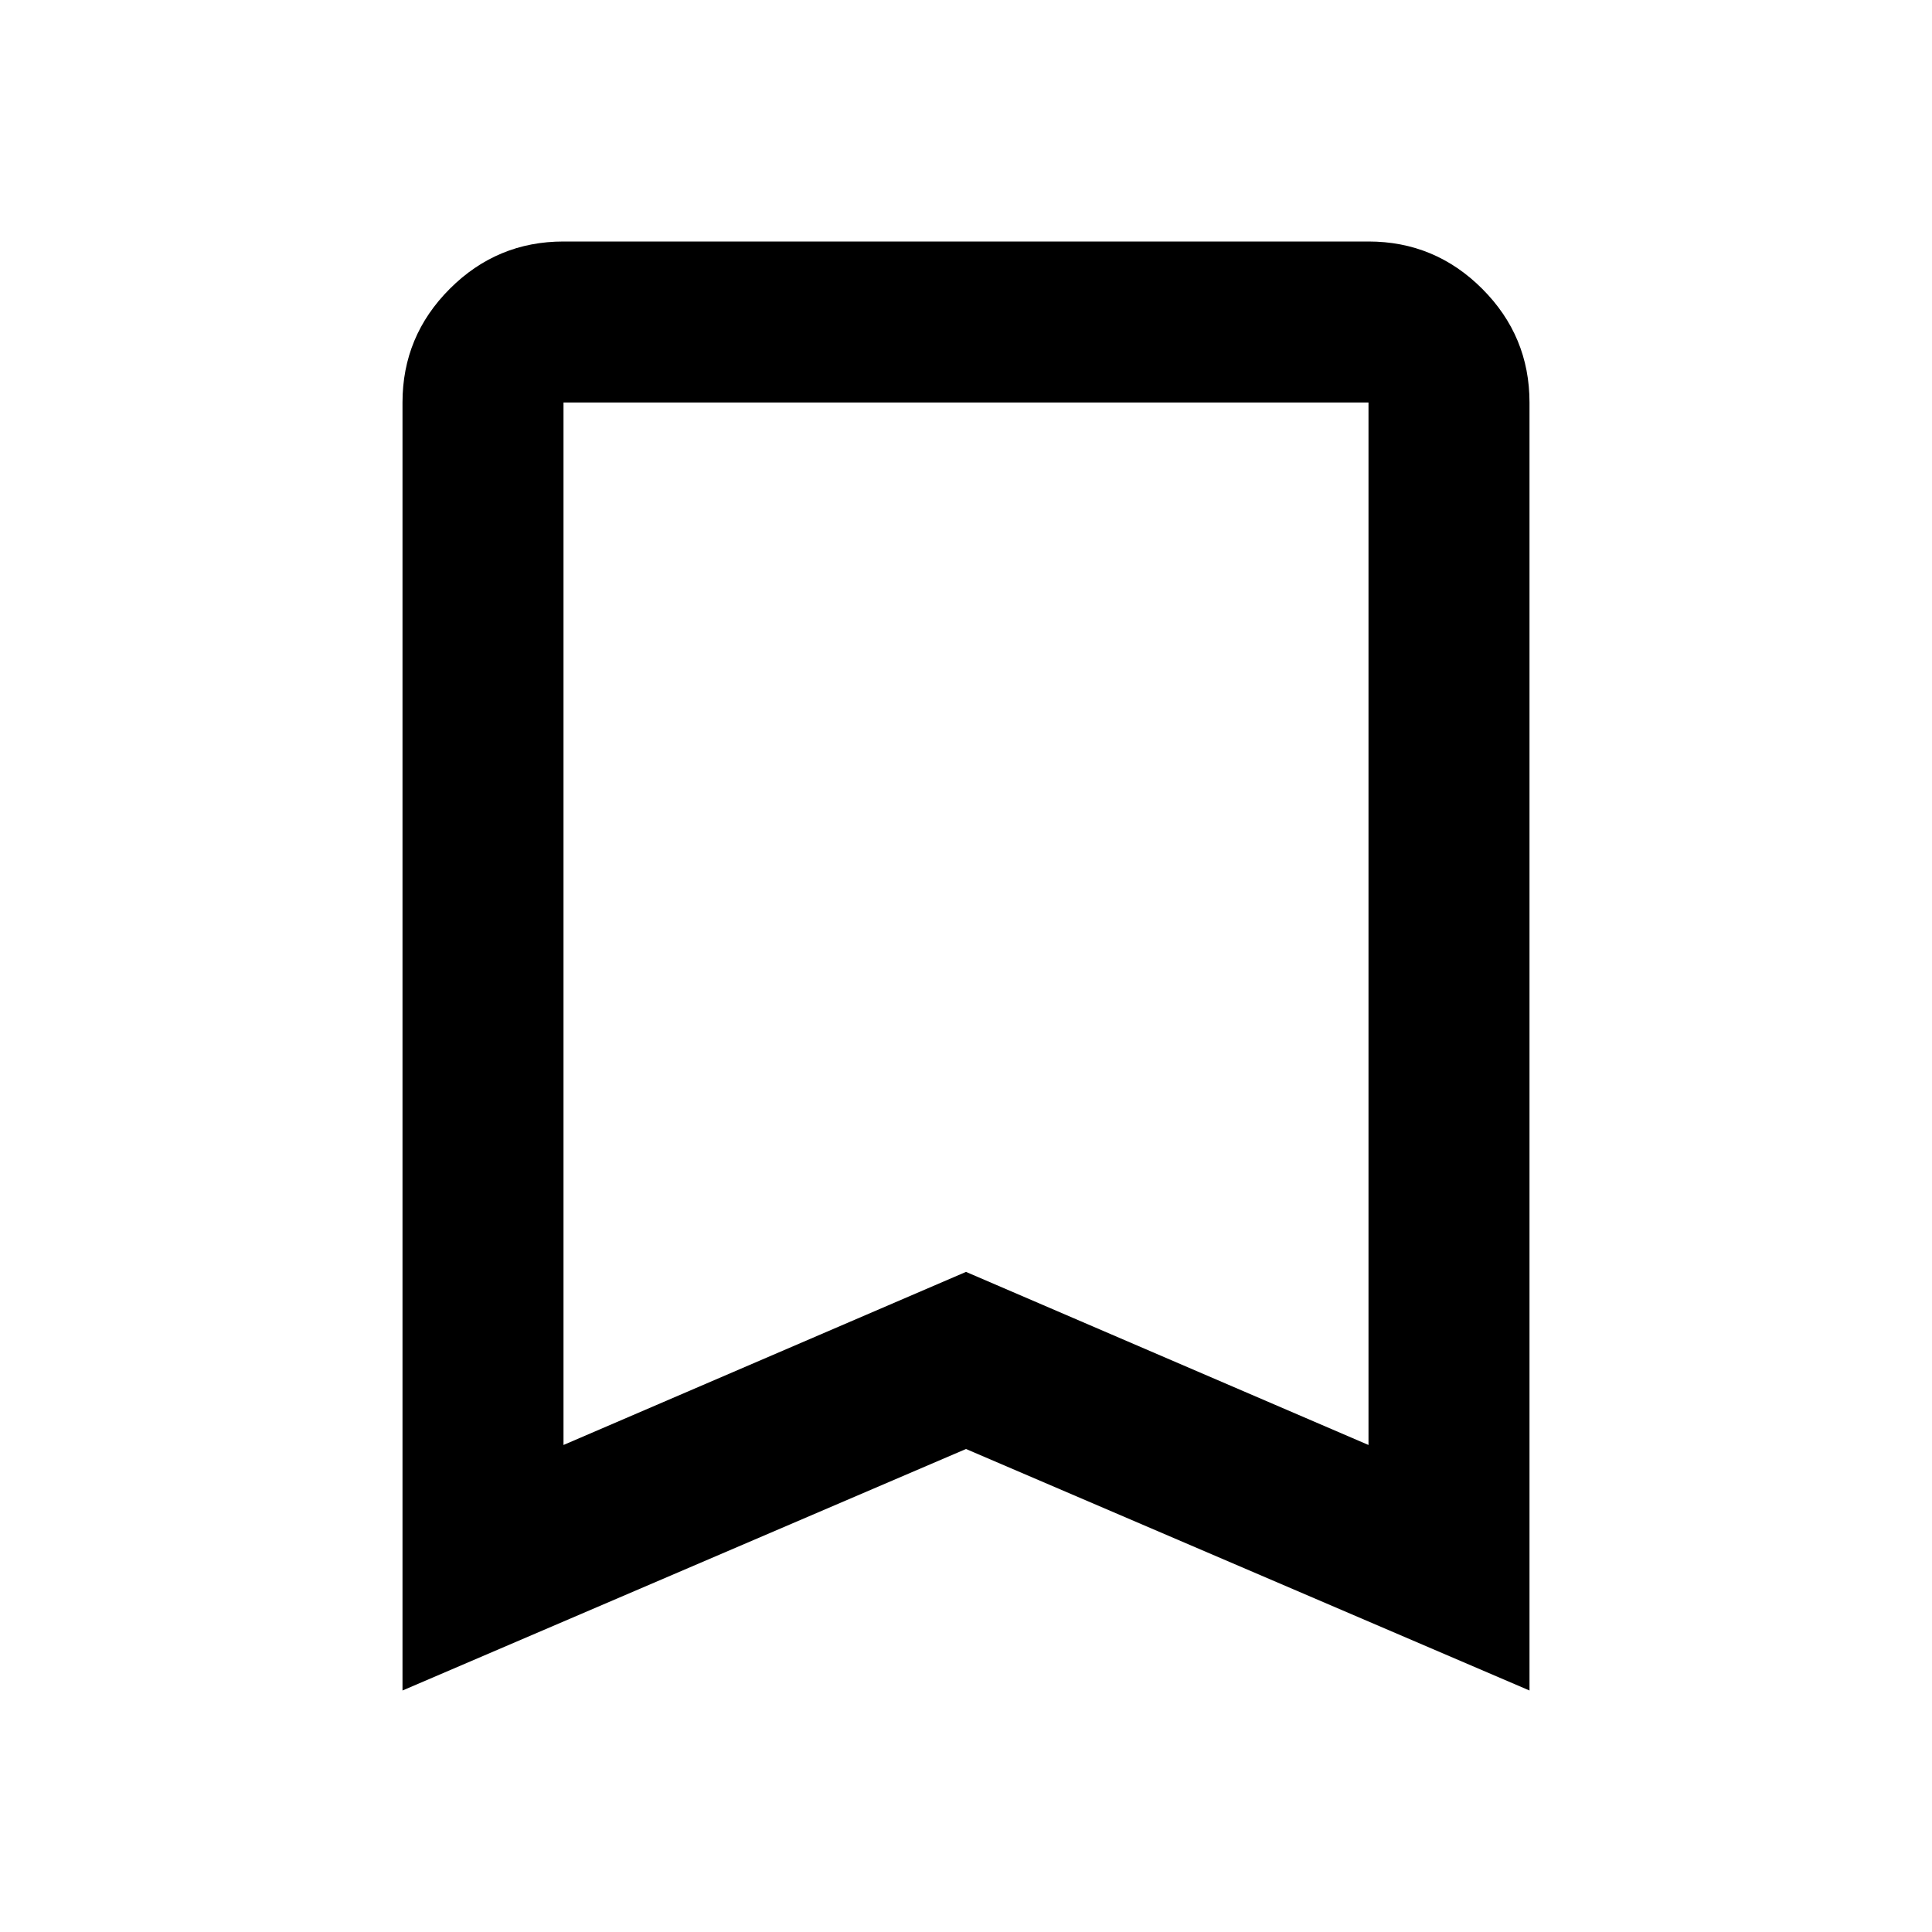
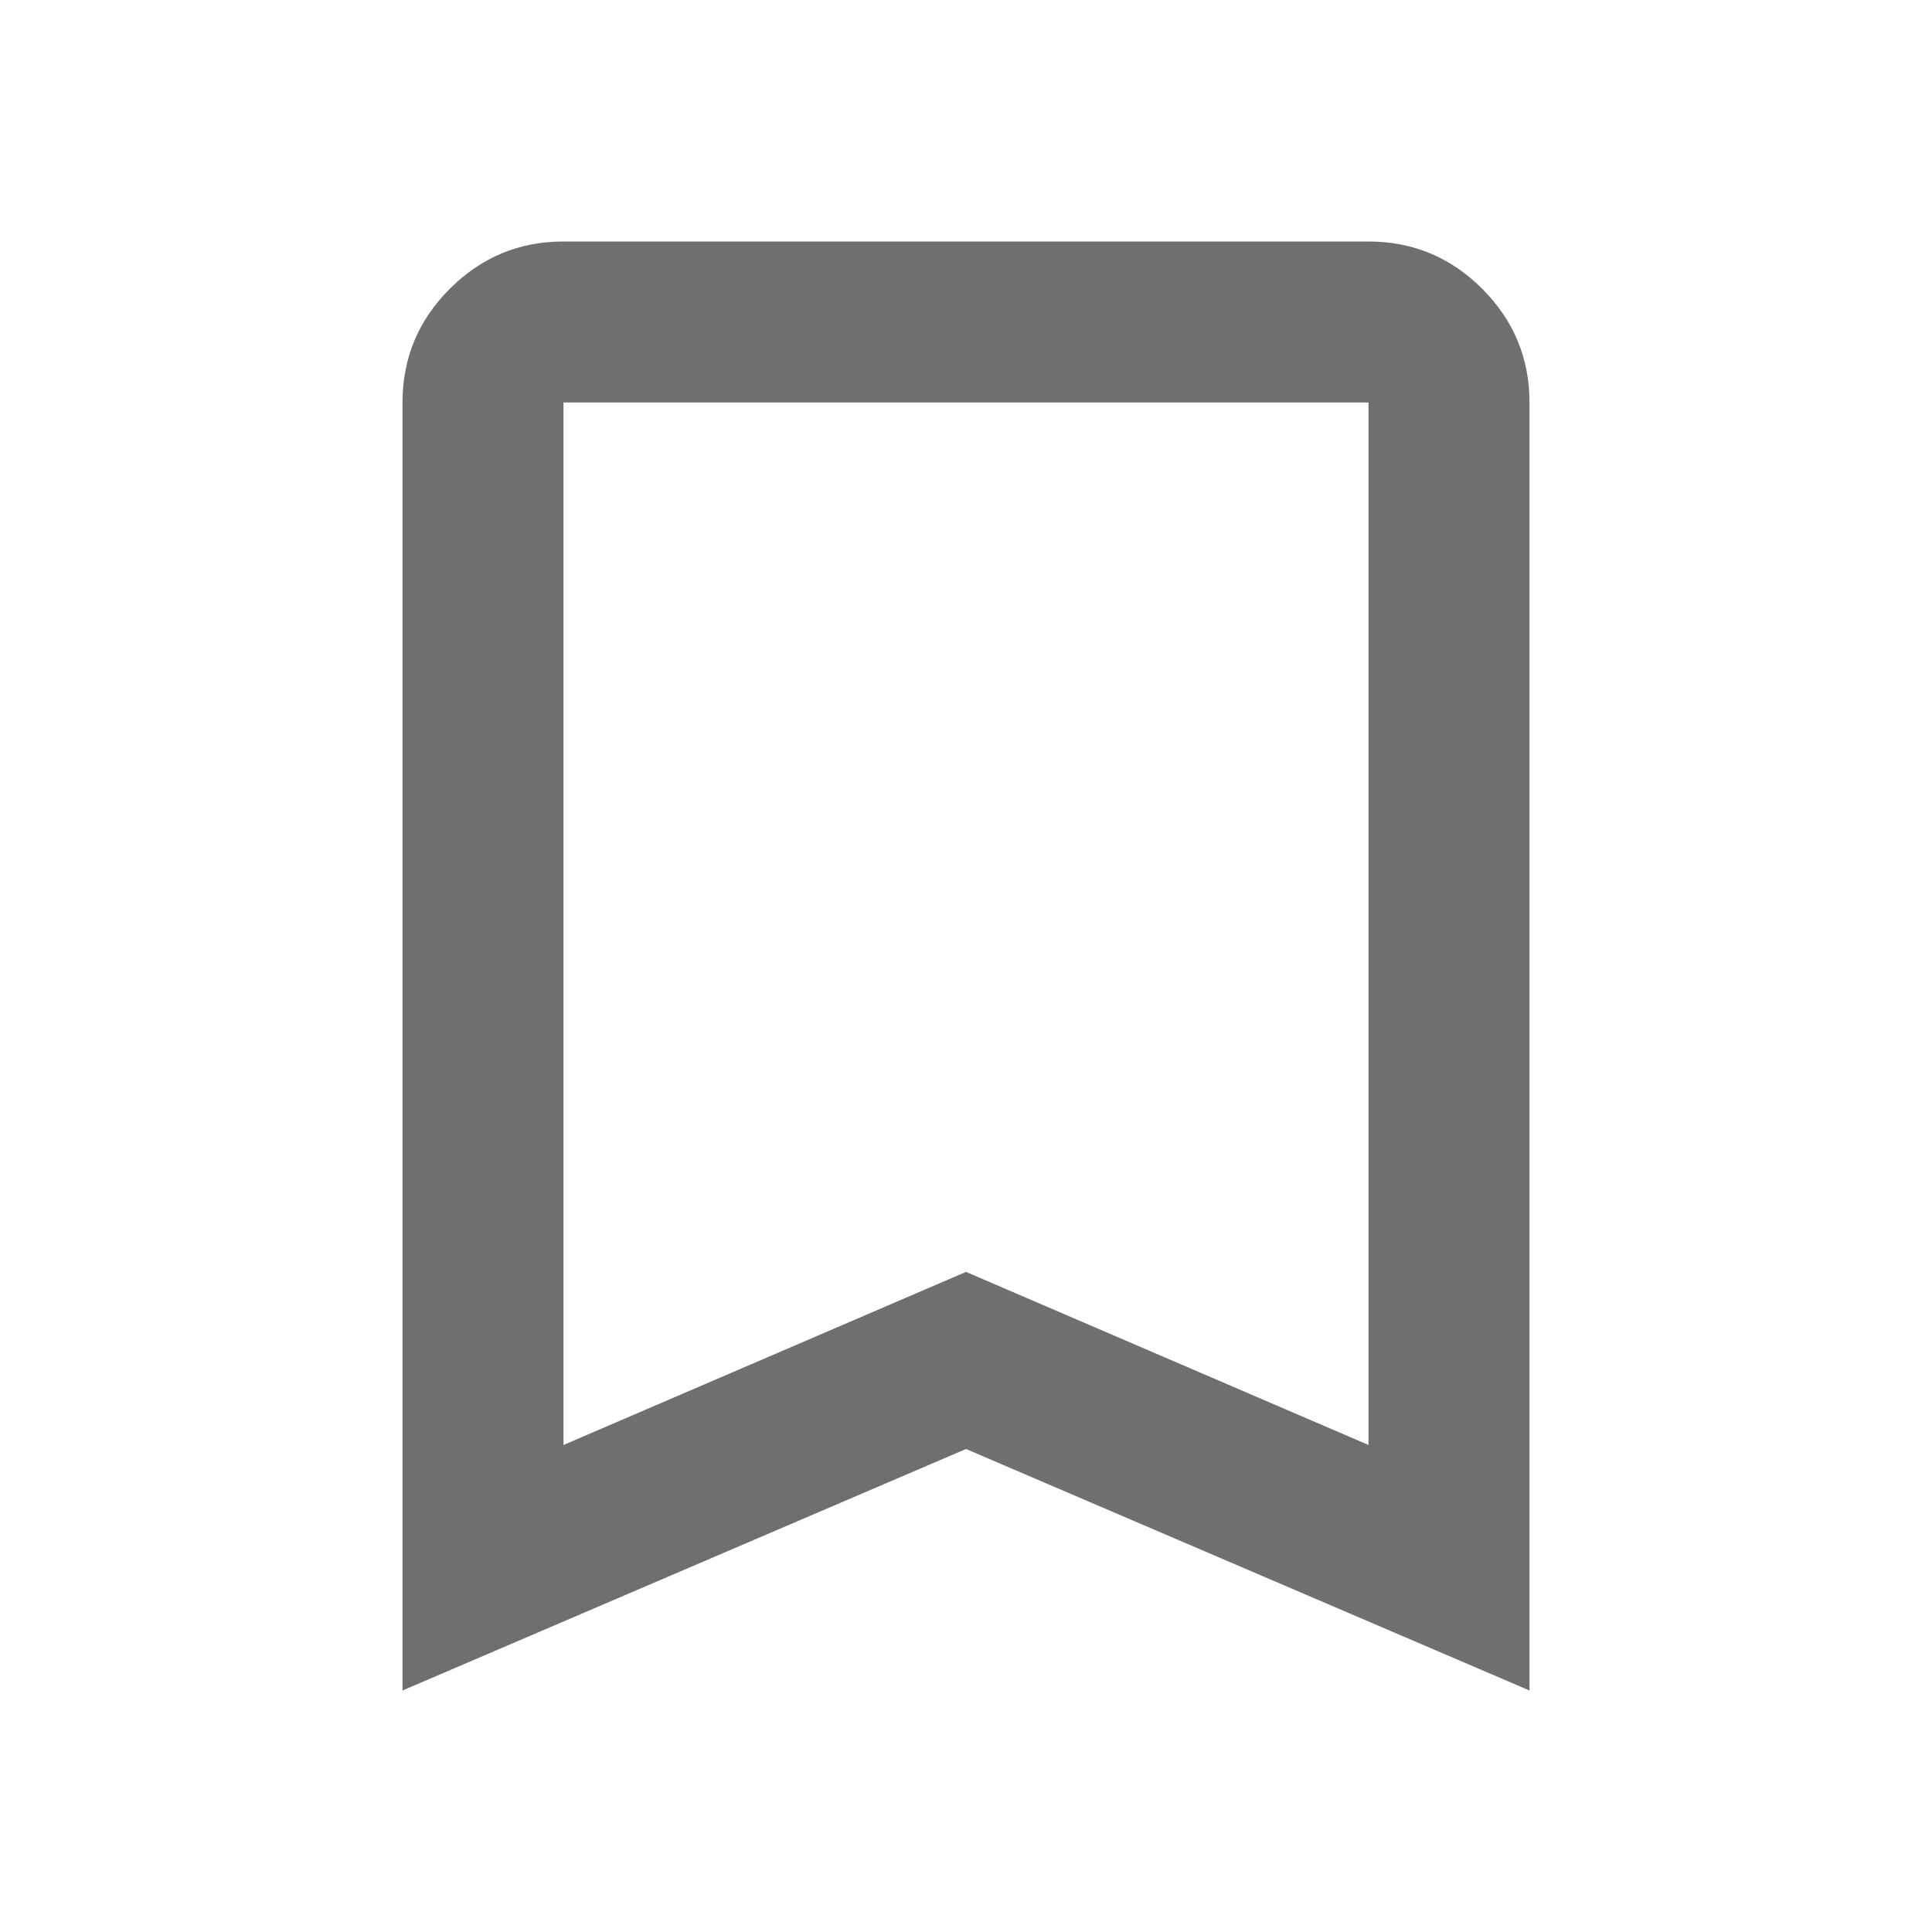
- <svg xmlns="http://www.w3.org/2000/svg" height="24px" viewBox="0 -960 960 960" width="24px" fill="161616">
+ <svg xmlns="http://www.w3.org/2000/svg" height="24px" viewBox="0 -960 960 960" width="24px" fill="#6f6f6f">
  <path d="M200-120v-640q0-33 23.5-56.5T280-840h400q33 0 56.5 23.5T760-760v640L480-240 200-120Zm80-122 200-86 200 86v-518H280v518Zm0-518h400-400Z" />
</svg>
